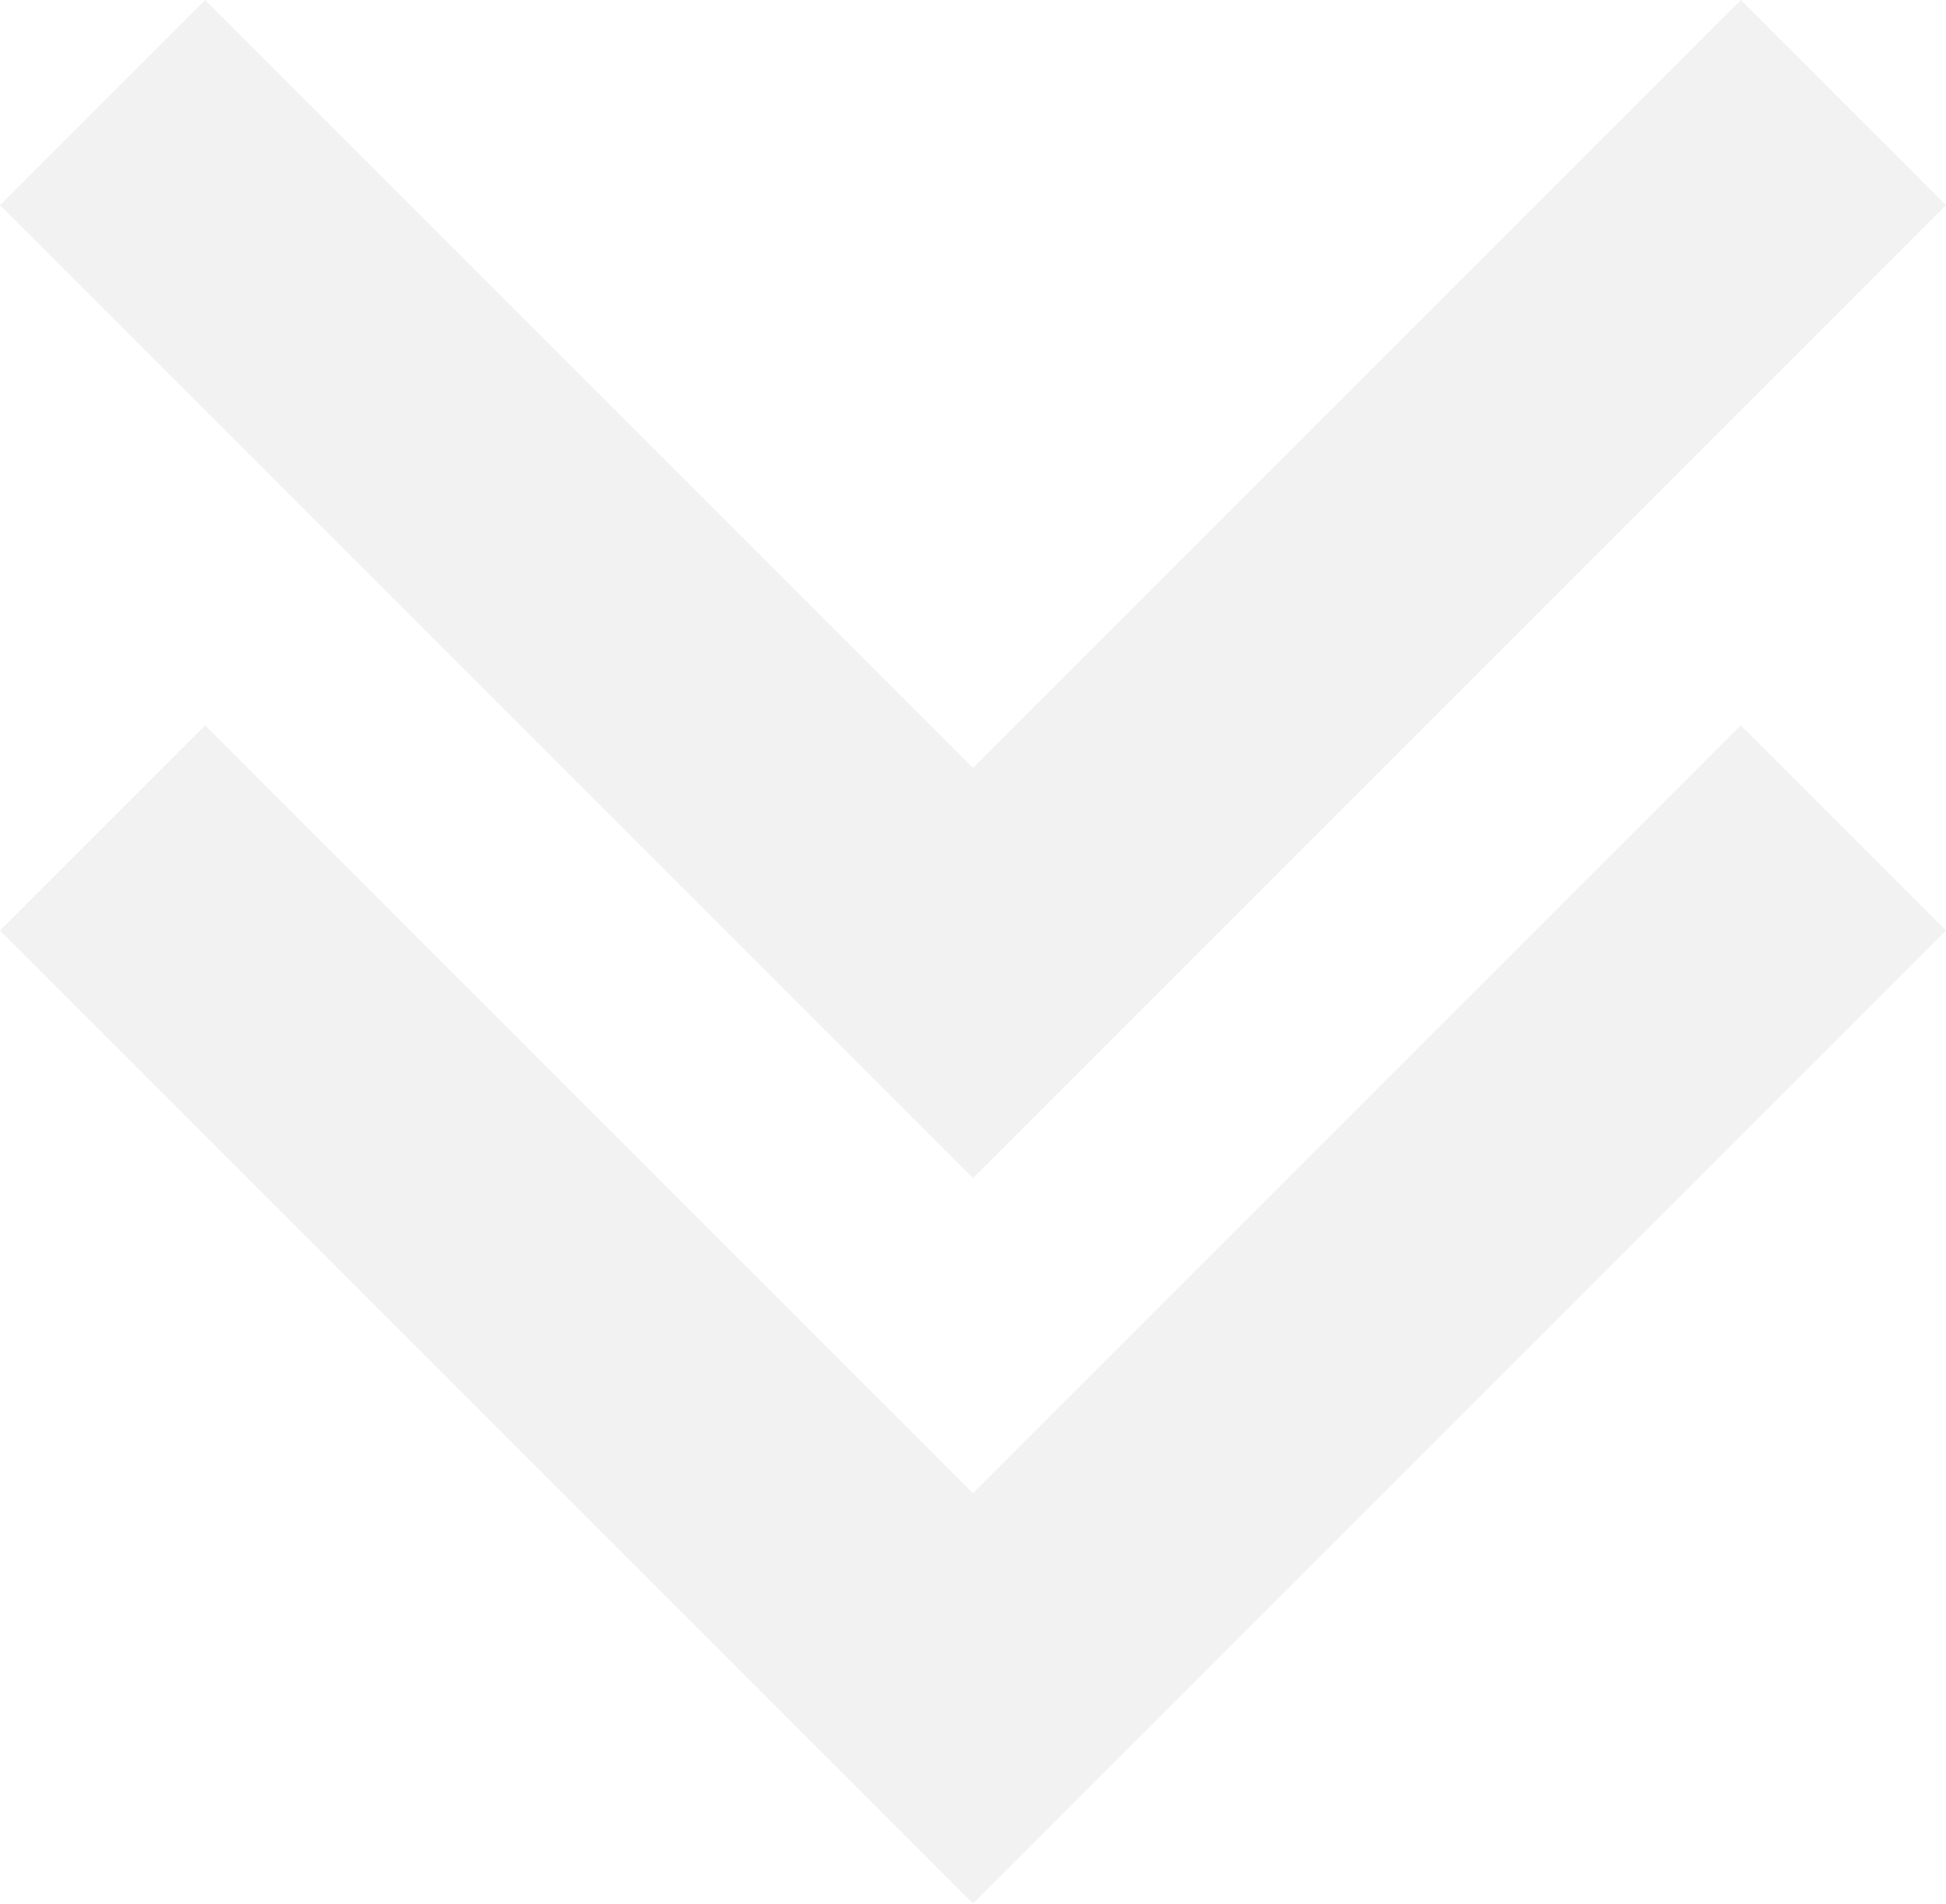
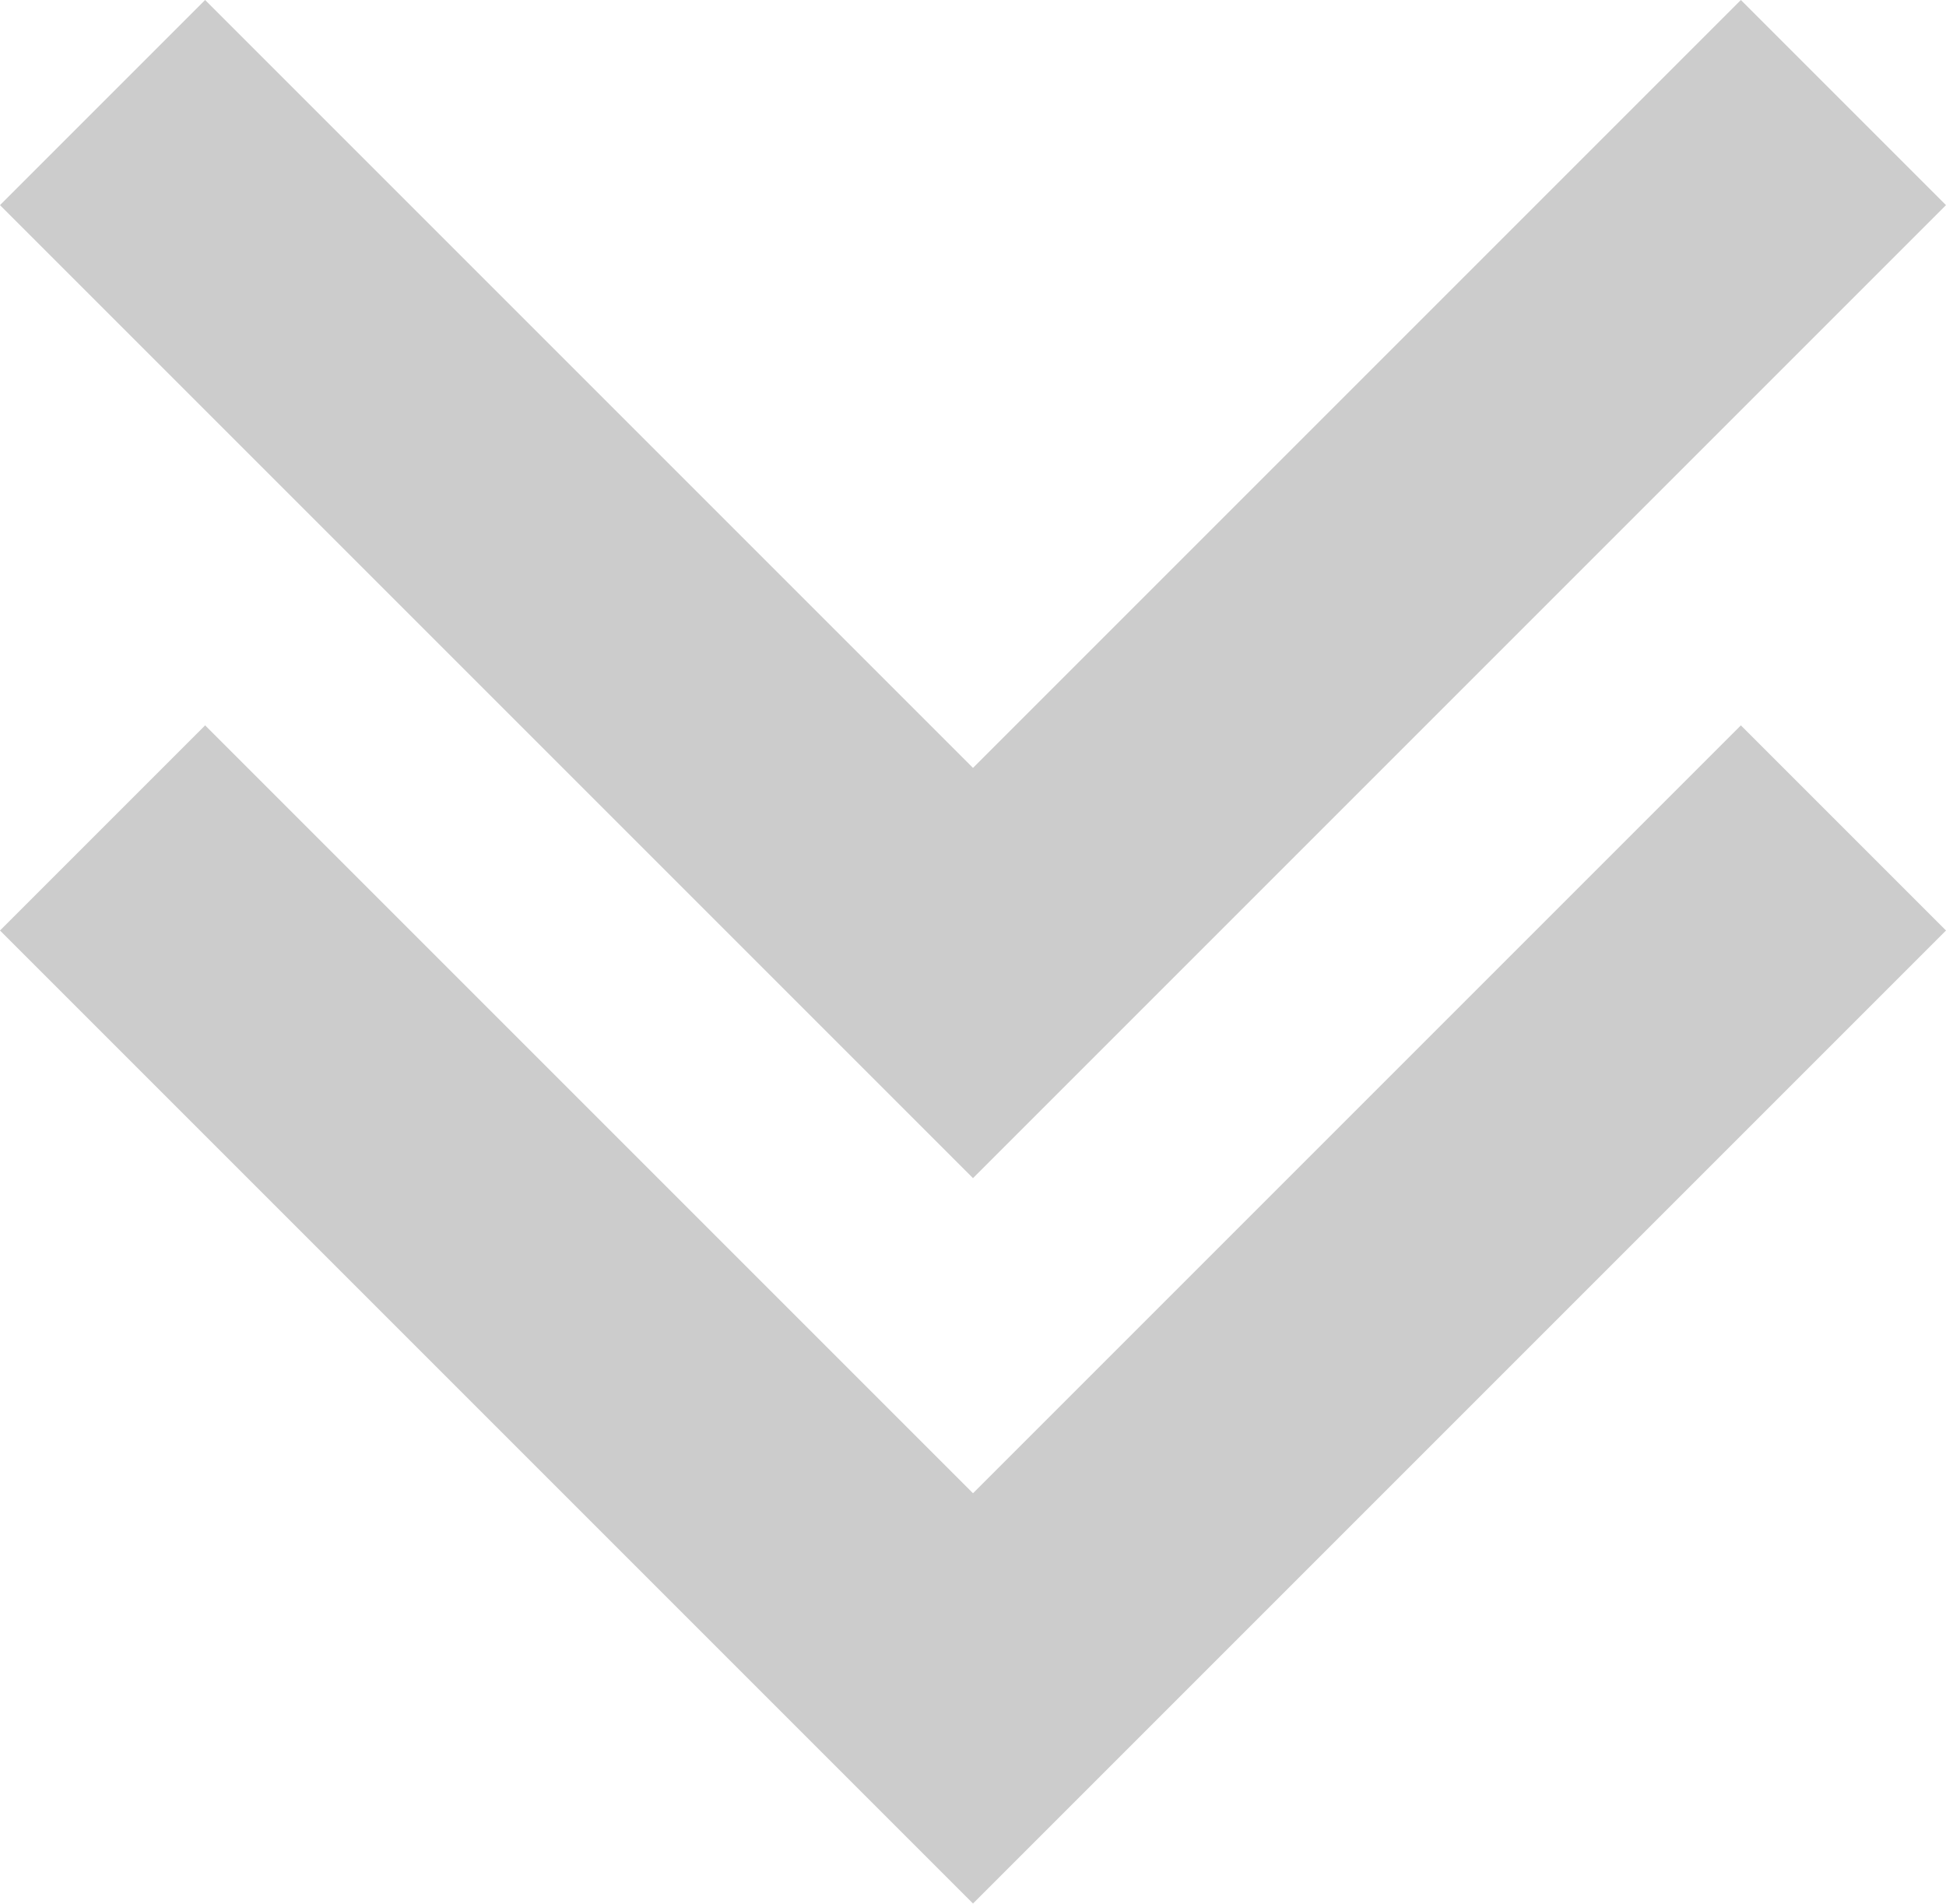
- <svg xmlns="http://www.w3.org/2000/svg" viewBox="0 0 13.414 13.121" version="1.1" id="svg6188" width="13.414" height="13.121">
-   <defs id="defs6192" />
-   <path d="M 12,5 13.414,6.414 6.707,13.121 -2.0000002e-8,6.414 1.414,5 6.707,10.293 Z M 6.707,5.293 12,-2e-8 13.414,1.414 6.707,8.121 -2.0000002e-8,1.414 1.414,-2e-8 Z" fill-rule="evenodd" id="path6186" style="fill:#f2f2f2" />
+ <svg xmlns="http://www.w3.org/2000/svg" viewBox="0 0 13.414 13.121">
+   <path d="M12 5l1.414 1.414-6.707 6.707L-2e-8 6.414l1.414-1.414 5.293 5.293zm-5.293.293L12-2e-8l1.414 1.414-6.707 6.707L-2e-8 1.414 1.414-2e-8z" fill-rule="evenodd" fill="#ccc" />
</svg>
